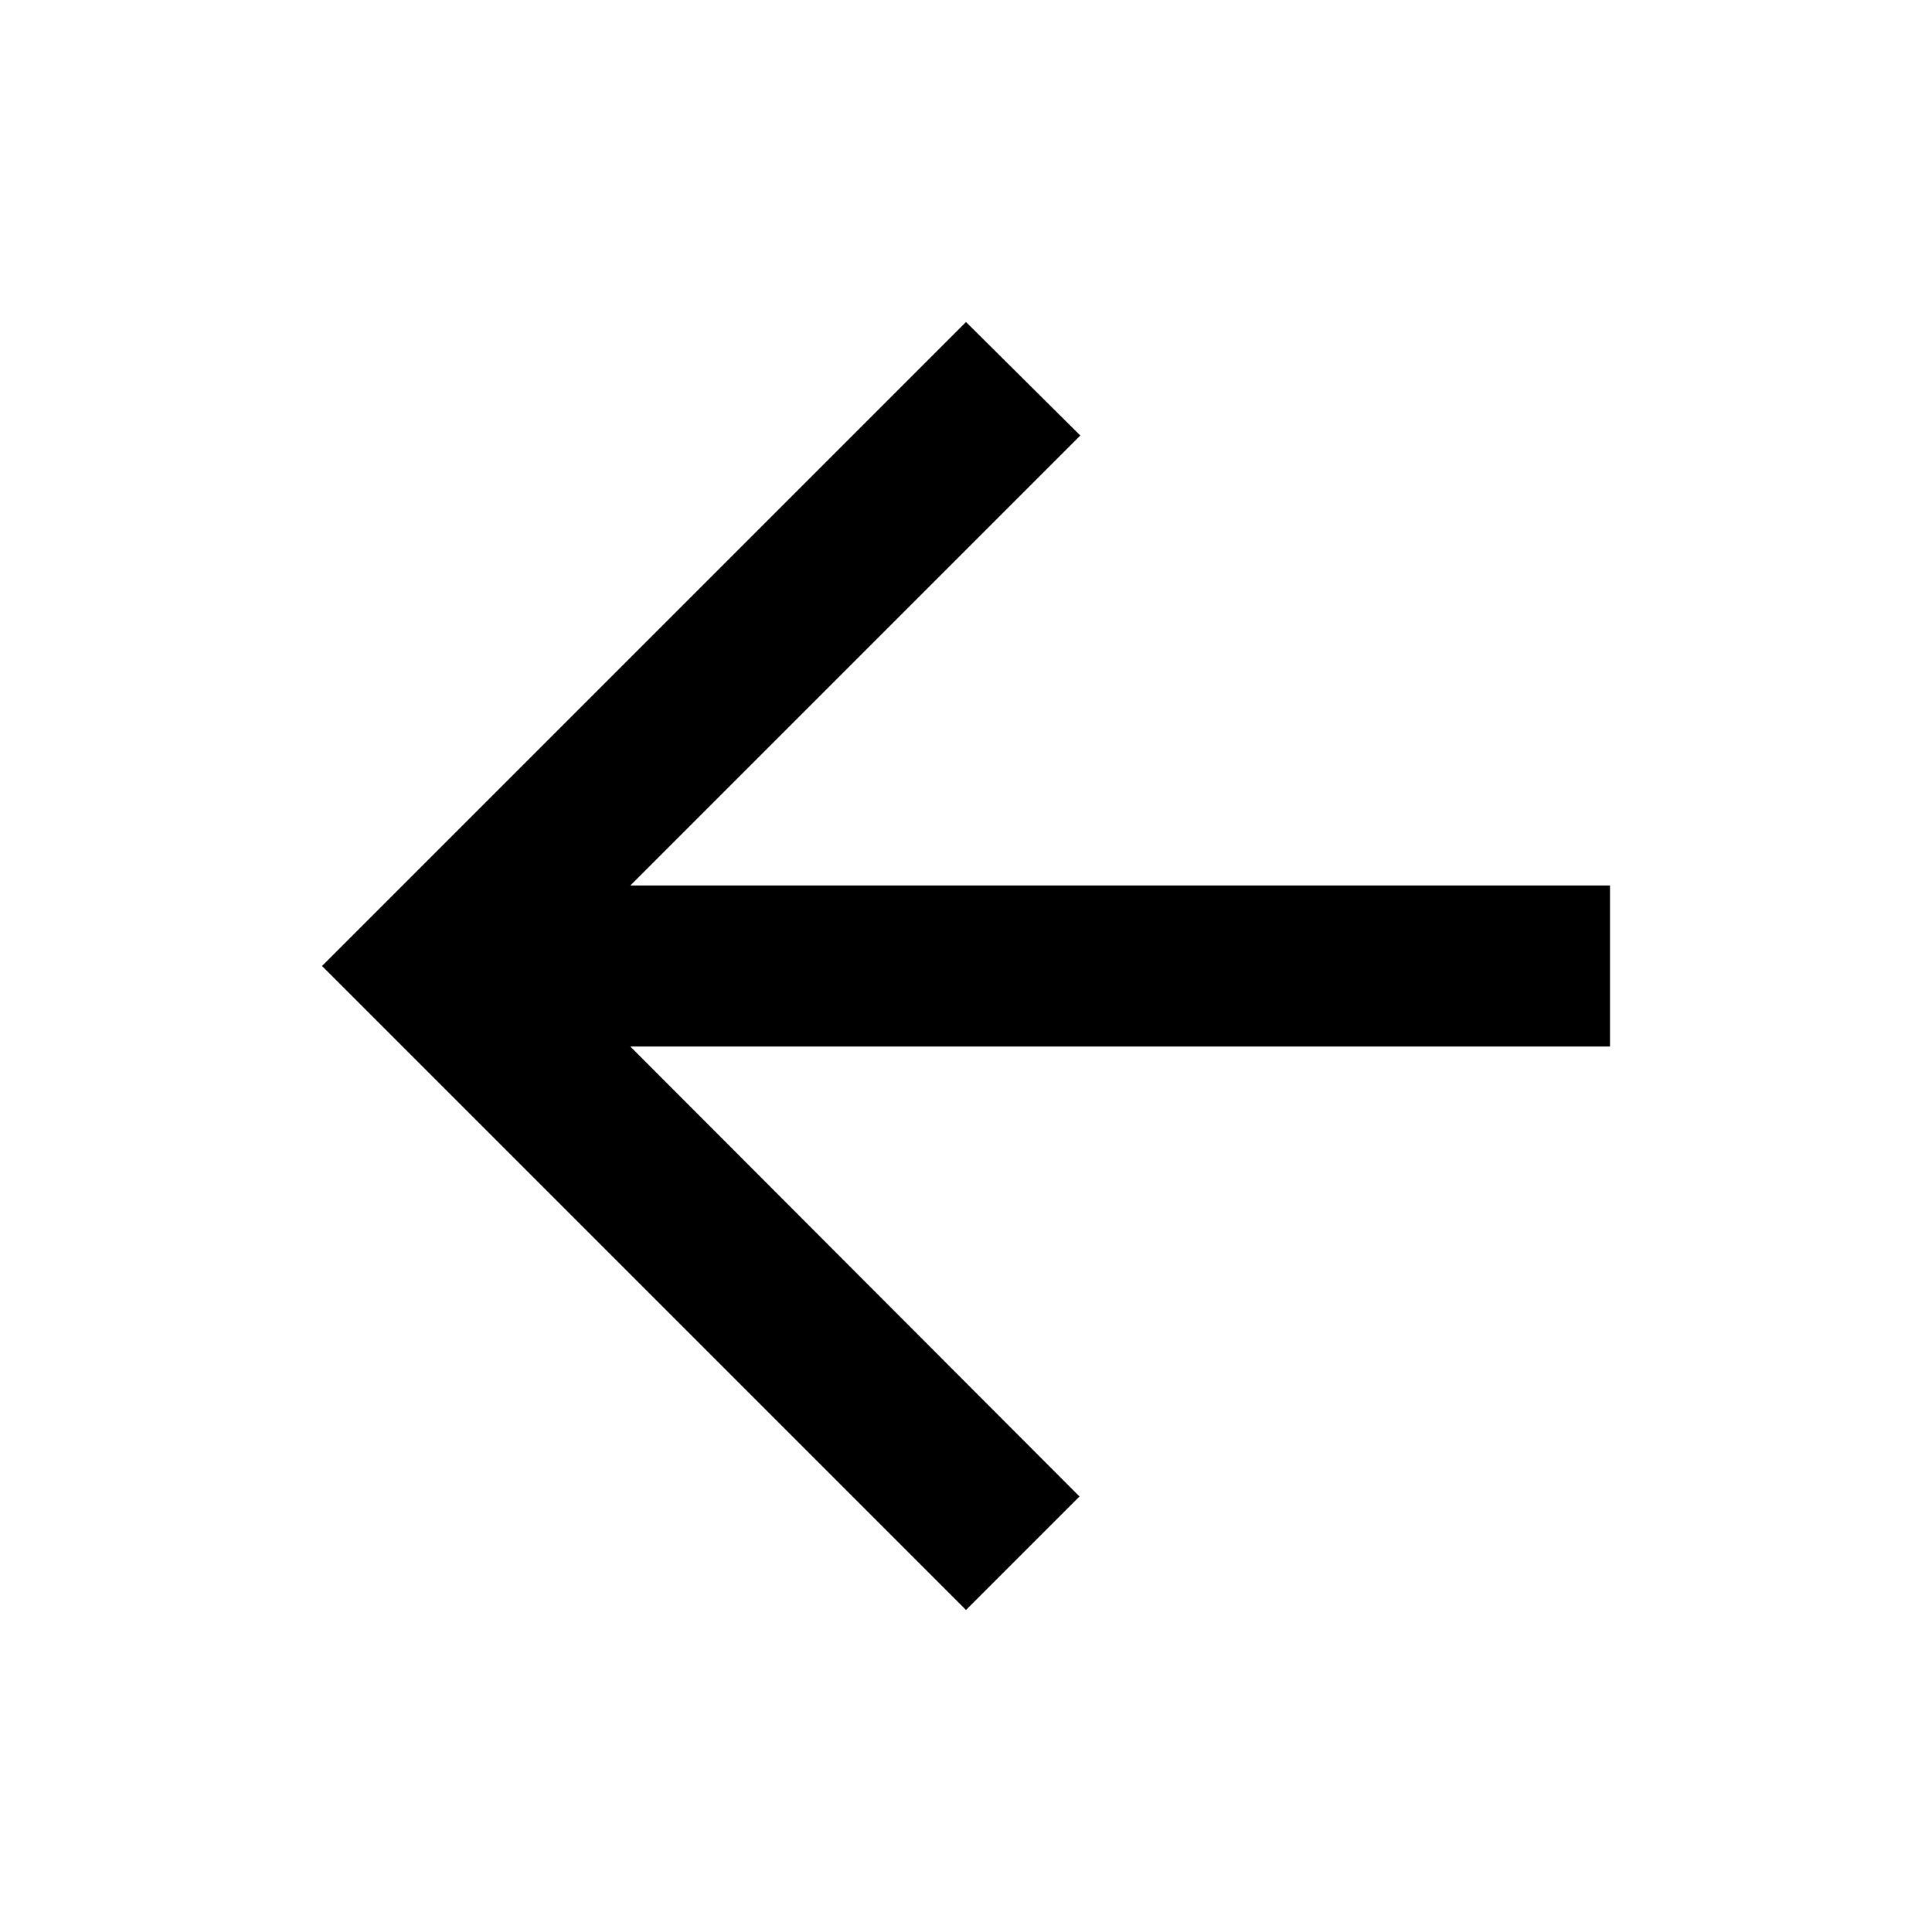
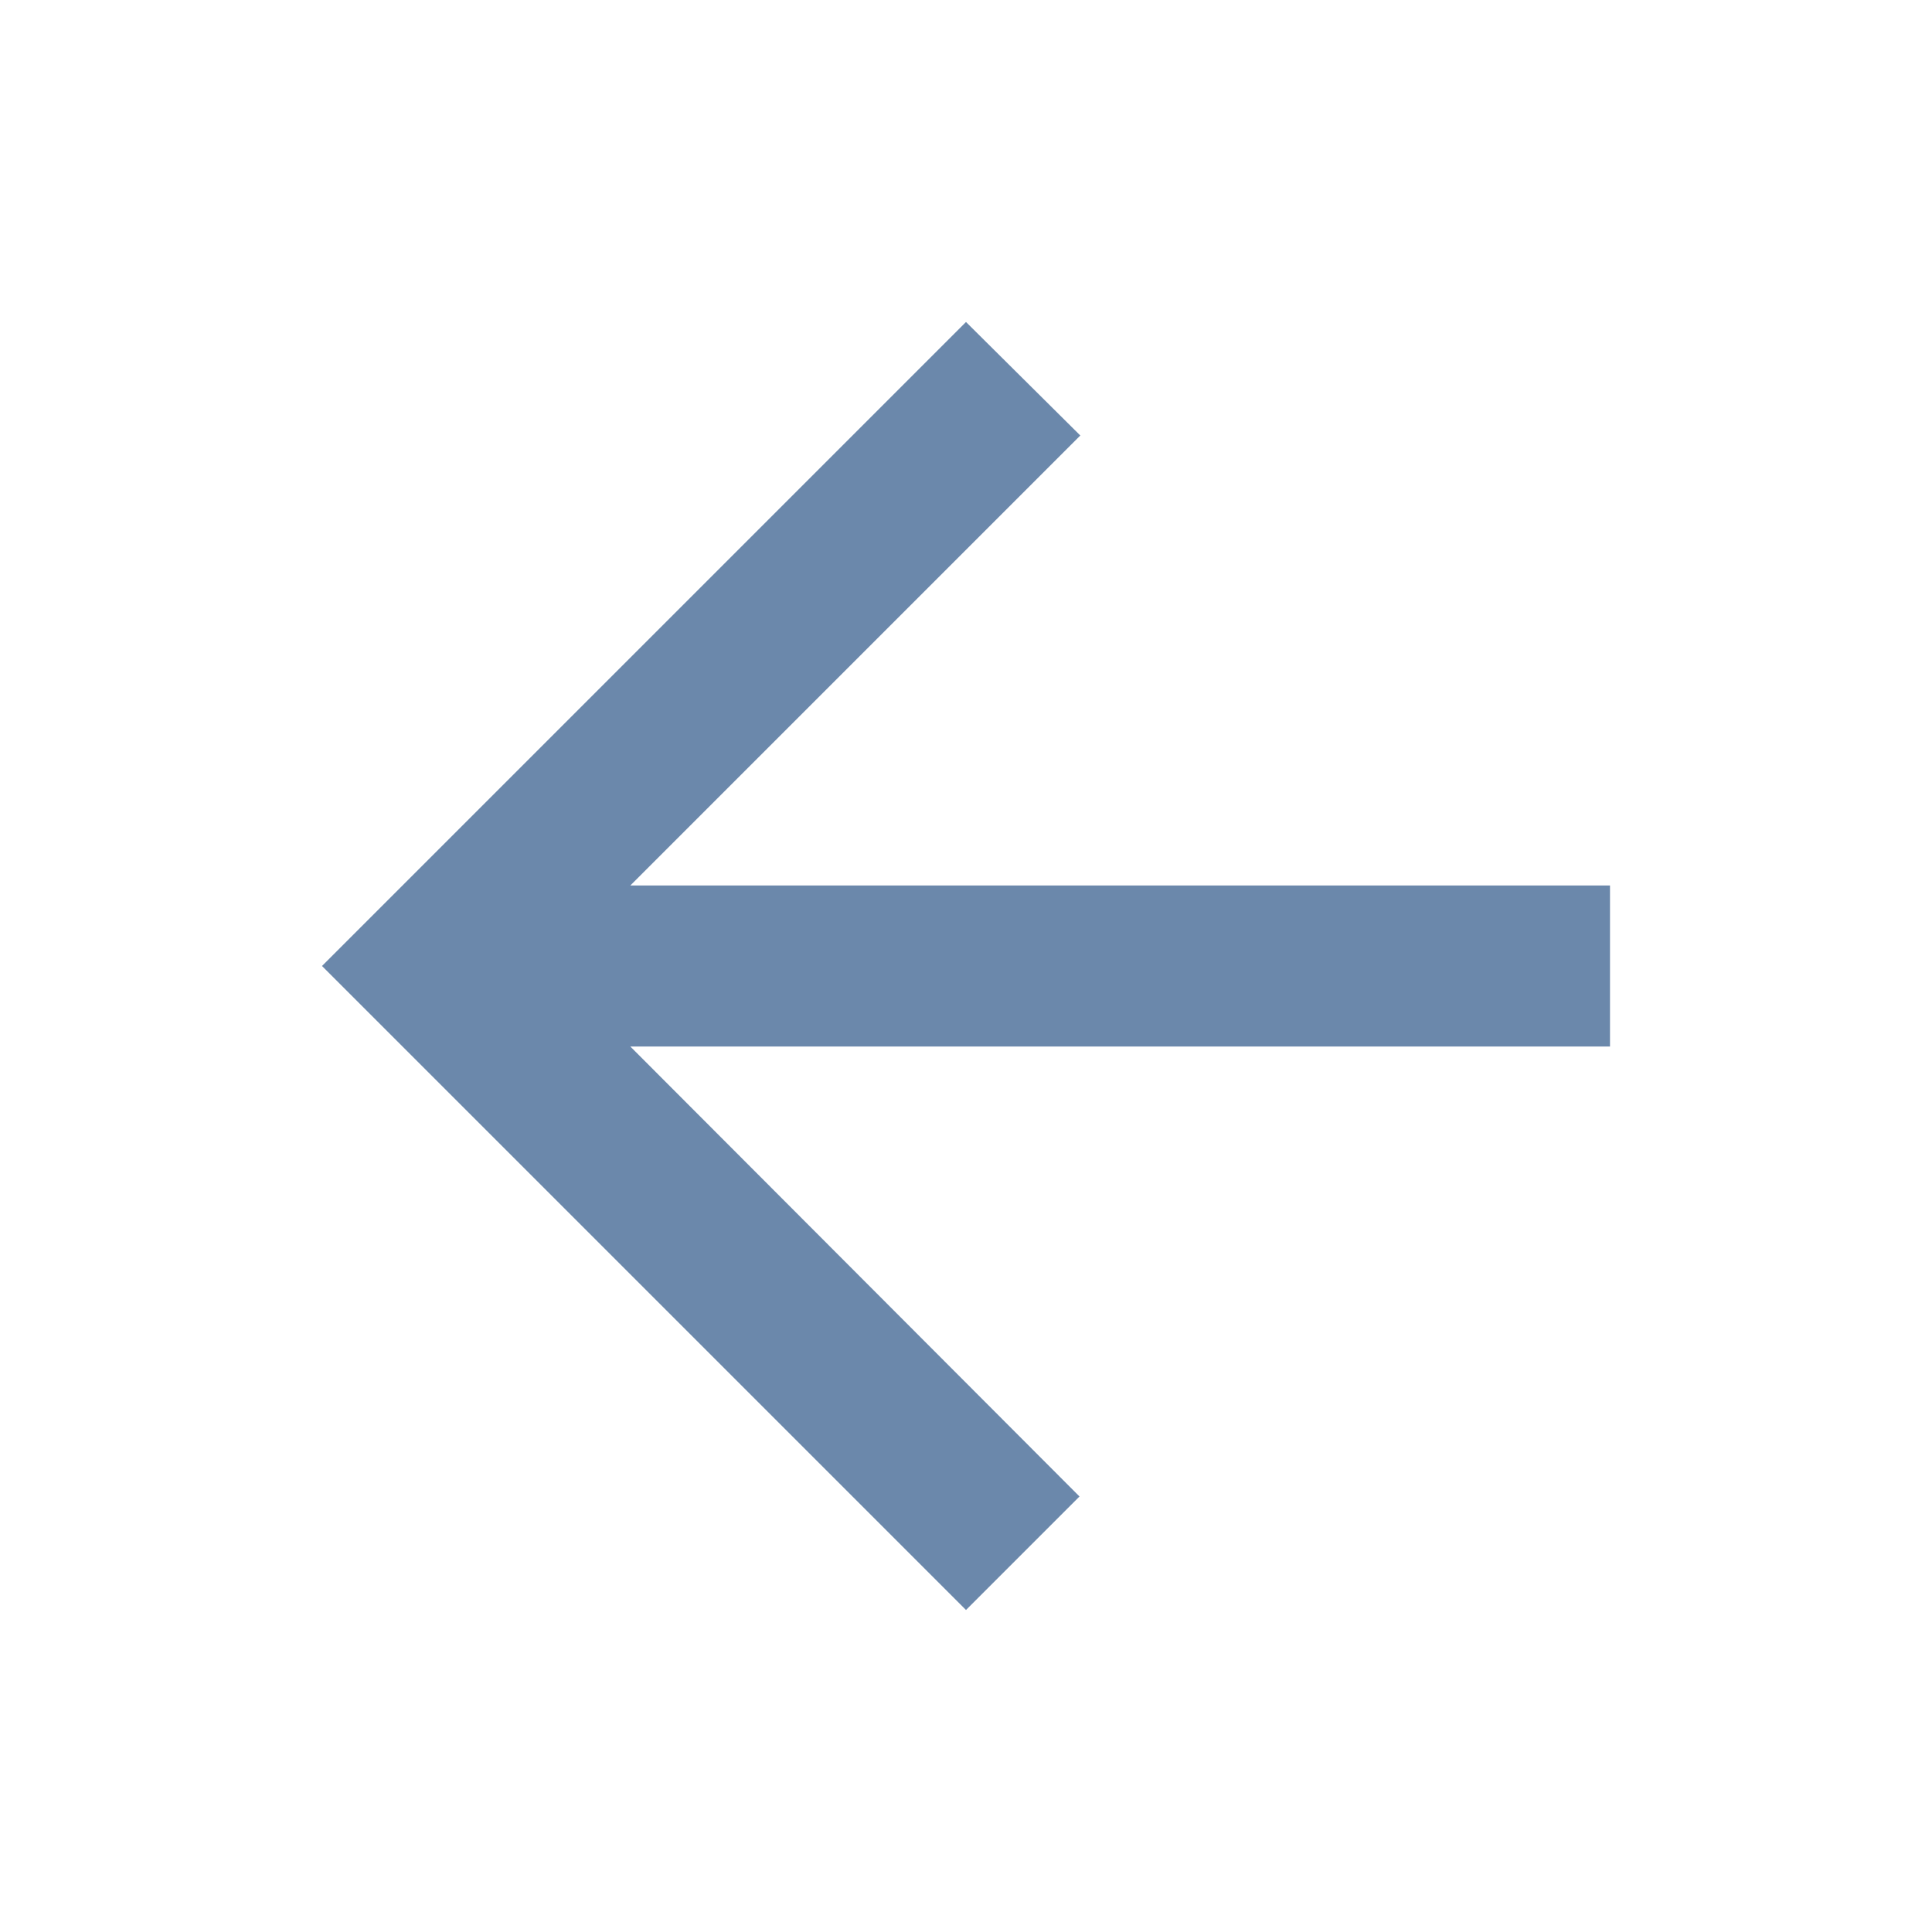
- <svg xmlns="http://www.w3.org/2000/svg" fill="#000000" height="24" viewBox="0 0 24 24" width="24">
+ <svg xmlns="http://www.w3.org/2000/svg" fill="#6b88ab" height="24" viewBox="0 0 24 24" width="24">
  <path d="M0 0h24v24H0z" fill="none" />
  <path d="M20 11H7.83l5.59-5.59L12 4l-8 8 8 8 1.41-1.41L7.83 13H20v-2z" />
</svg>
